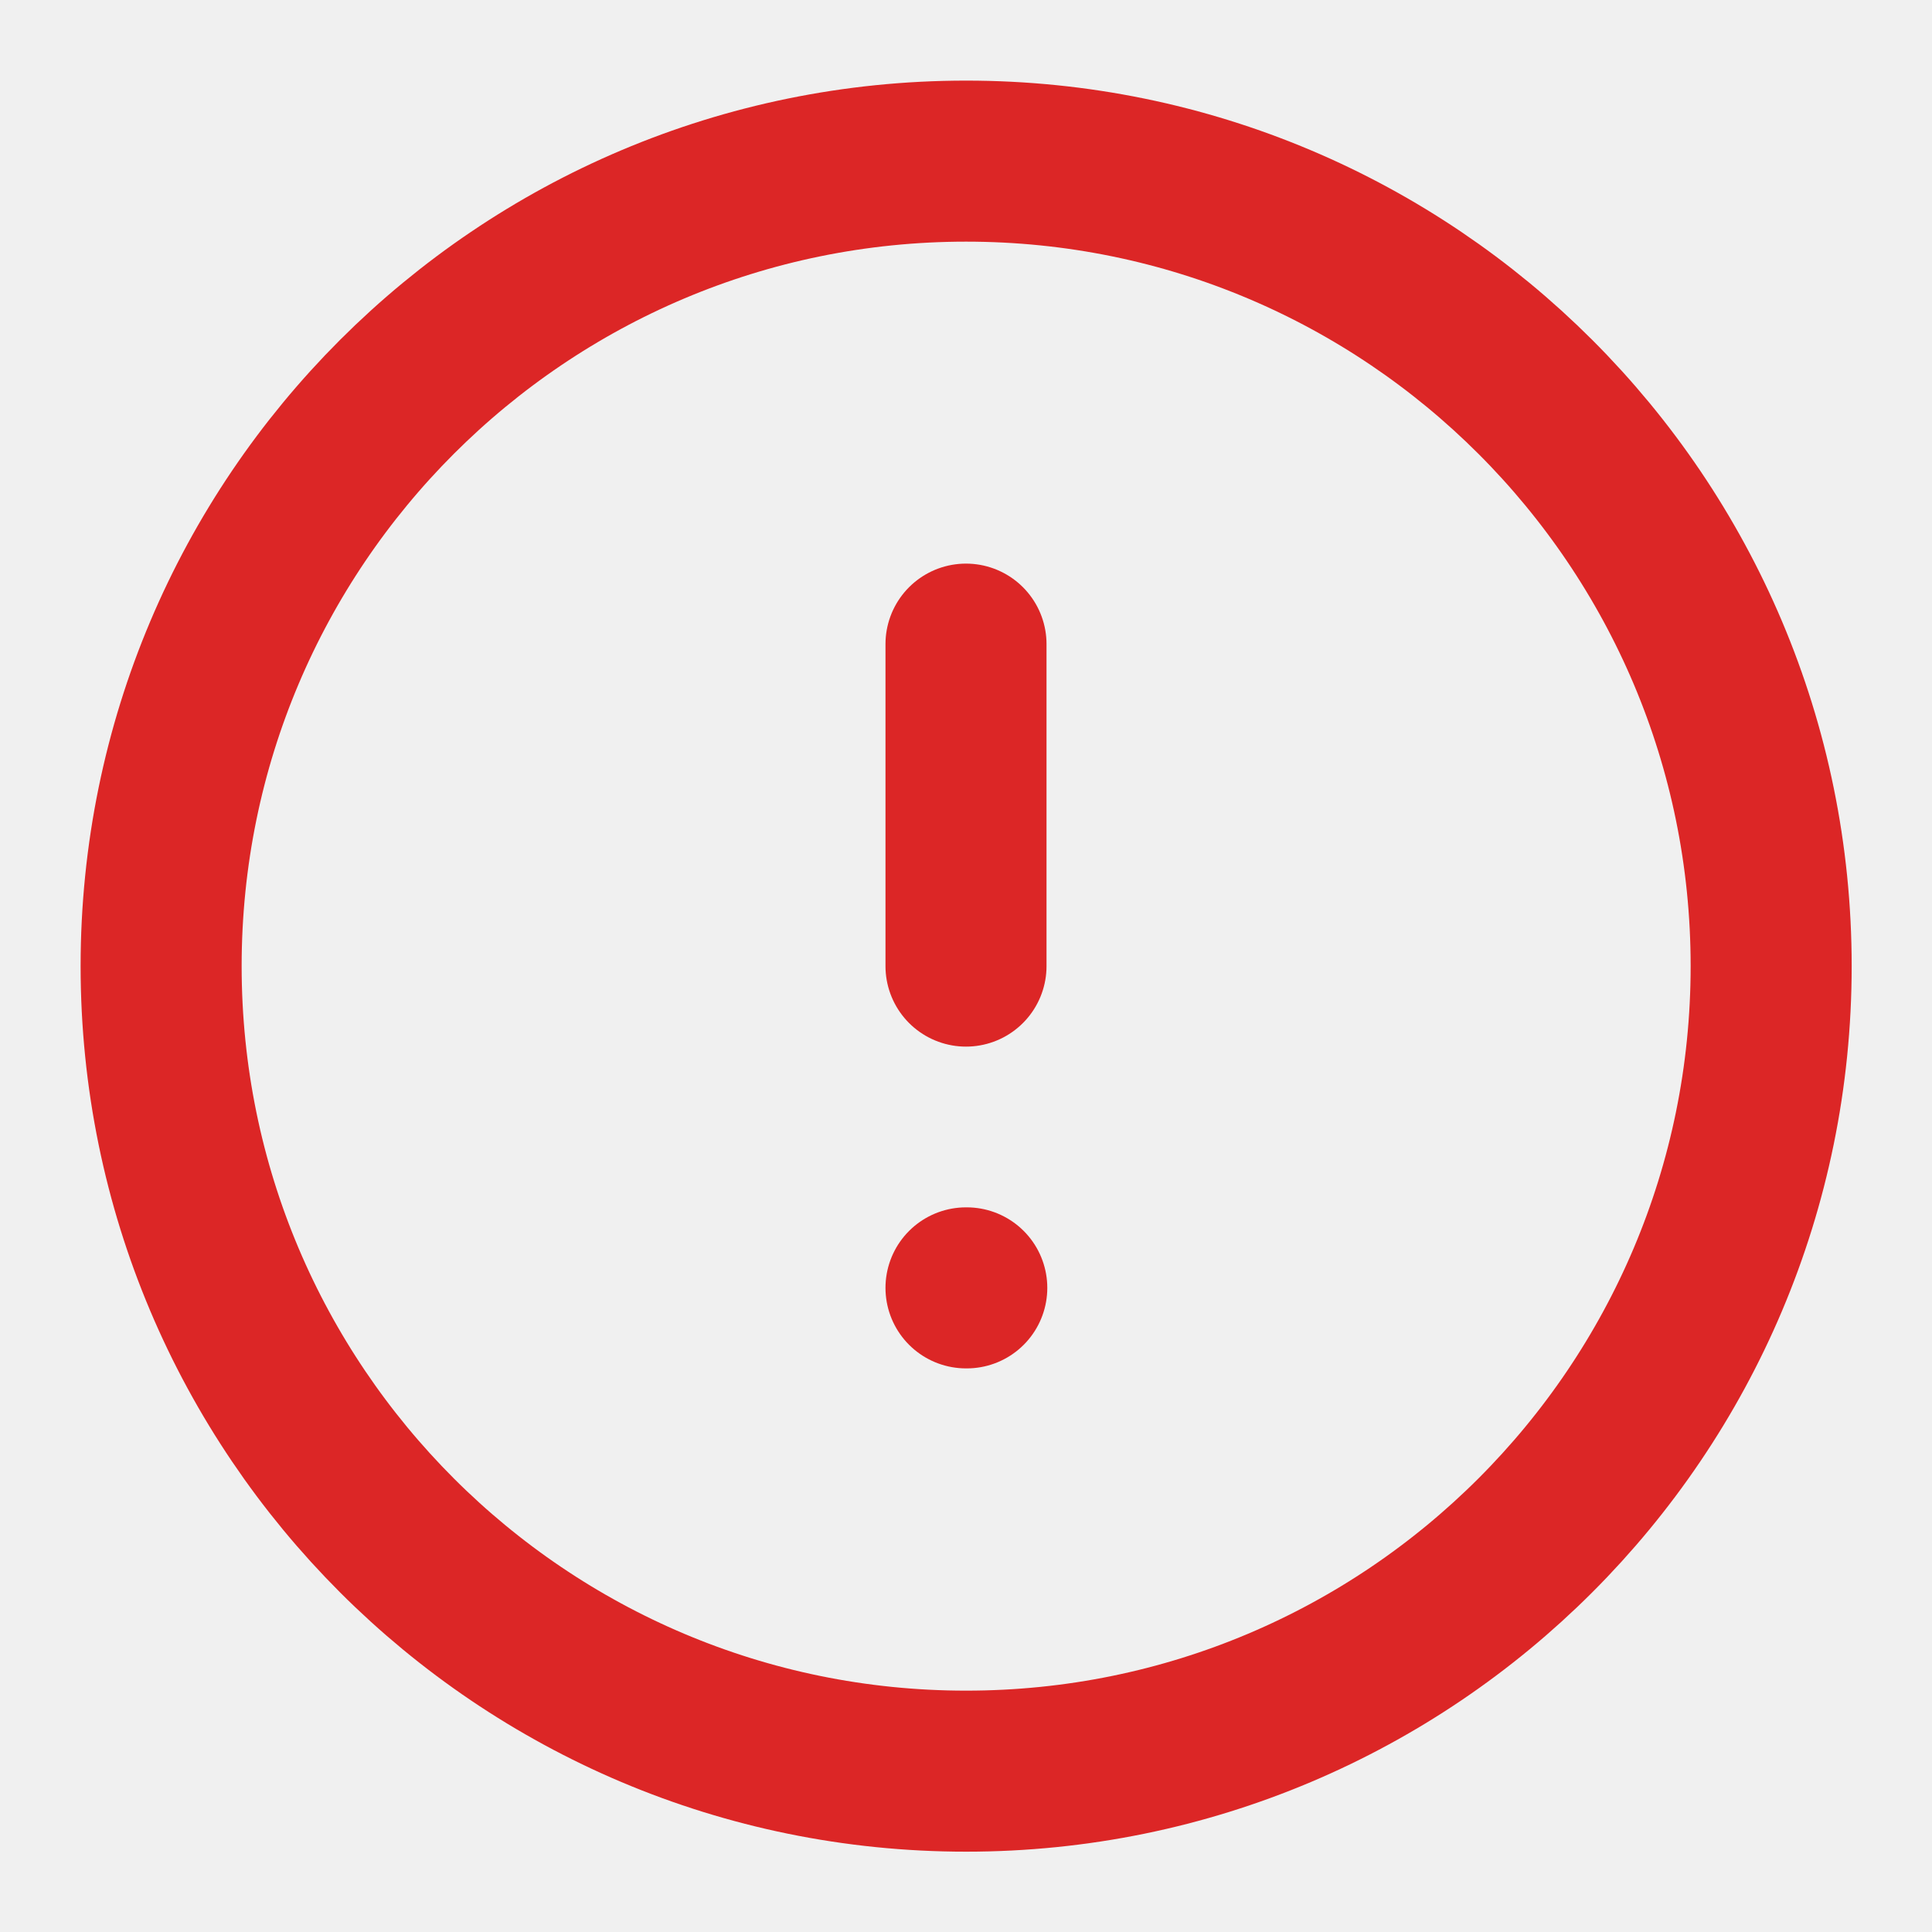
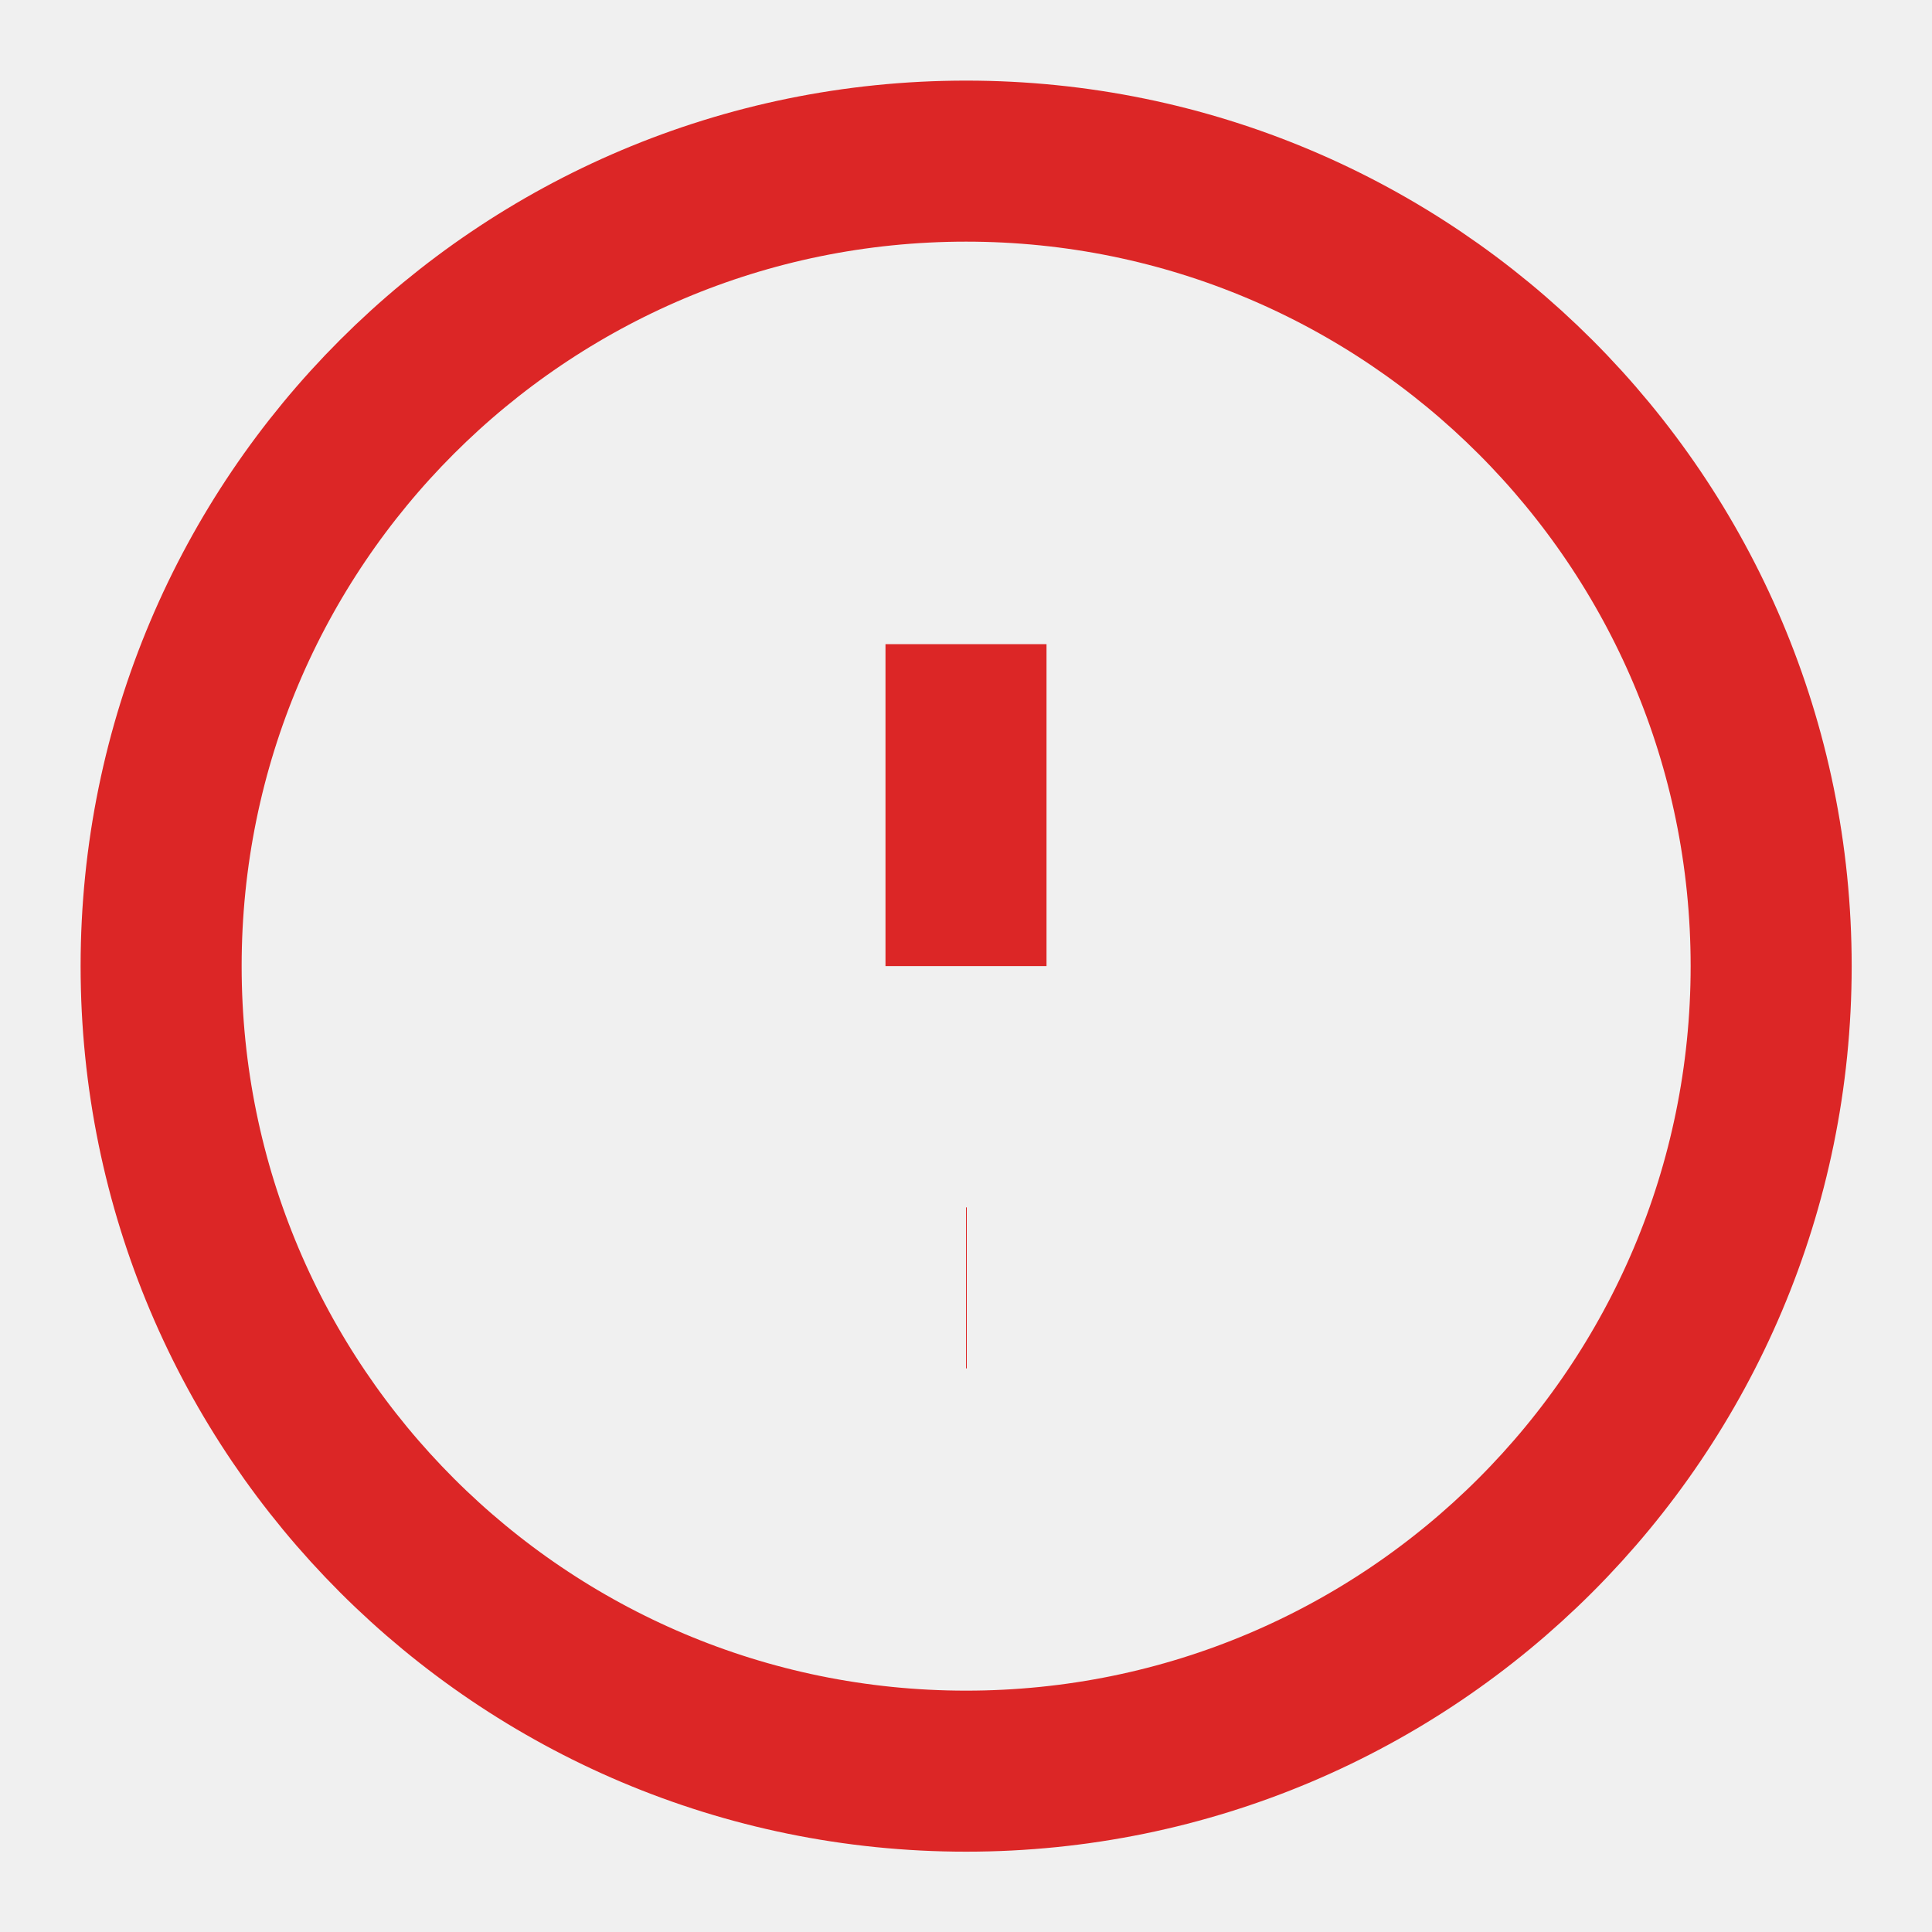
<svg xmlns="http://www.w3.org/2000/svg" width="20" height="20" viewBox="0 0 20 20" fill="none">
  <g clip-path="url(#clip0_803_10361)">
-     <path d="M10.001 18.335C14.604 18.335 18.335 14.604 18.335 10.001C18.335 5.399 14.604 1.668 10.001 1.668C5.399 1.668 1.668 5.399 1.668 10.001C1.668 14.604 5.399 18.335 10.001 18.335Z" stroke="#DC2626" stroke-width="1.667" stroke-linecap="round" stroke-linejoin="round" />
-     <path d="M10 6.668V10.001" stroke="#DC2626" stroke-width="1.667" stroke-linecap="round" stroke-linejoin="round" />
-     <path d="M10 13.332H10.008" stroke="#DC2626" stroke-width="1.667" stroke-linecap="round" stroke-linejoin="round" />
+     <path d="M10.001 18.335C14.604 18.335 18.335 14.604 18.335 10.001C18.335 5.399 14.604 1.668 10.001 1.668C5.399 1.668 1.668 5.399 1.668 10.001C1.668 14.604 5.399 18.335 10.001 18.335Z" stroke="#DC2626" stroke-width="1.667" strokeLinecap="round" stroke-linejoin="round" />
+     <path d="M10 6.668V10.001" stroke="#DC2626" stroke-width="1.667" strokeLinecap="round" stroke-linejoin="round" />
+     <path d="M10 13.332H10.008" stroke="#DC2626" stroke-width="1.667" strokeLinecap="round" stroke-linejoin="round" />
  </g>
  <defs>
    <clipPath id="clip0_803_10361">
      <rect width="20" height="20" fill="white" />
    </clipPath>
  </defs>
</svg>
